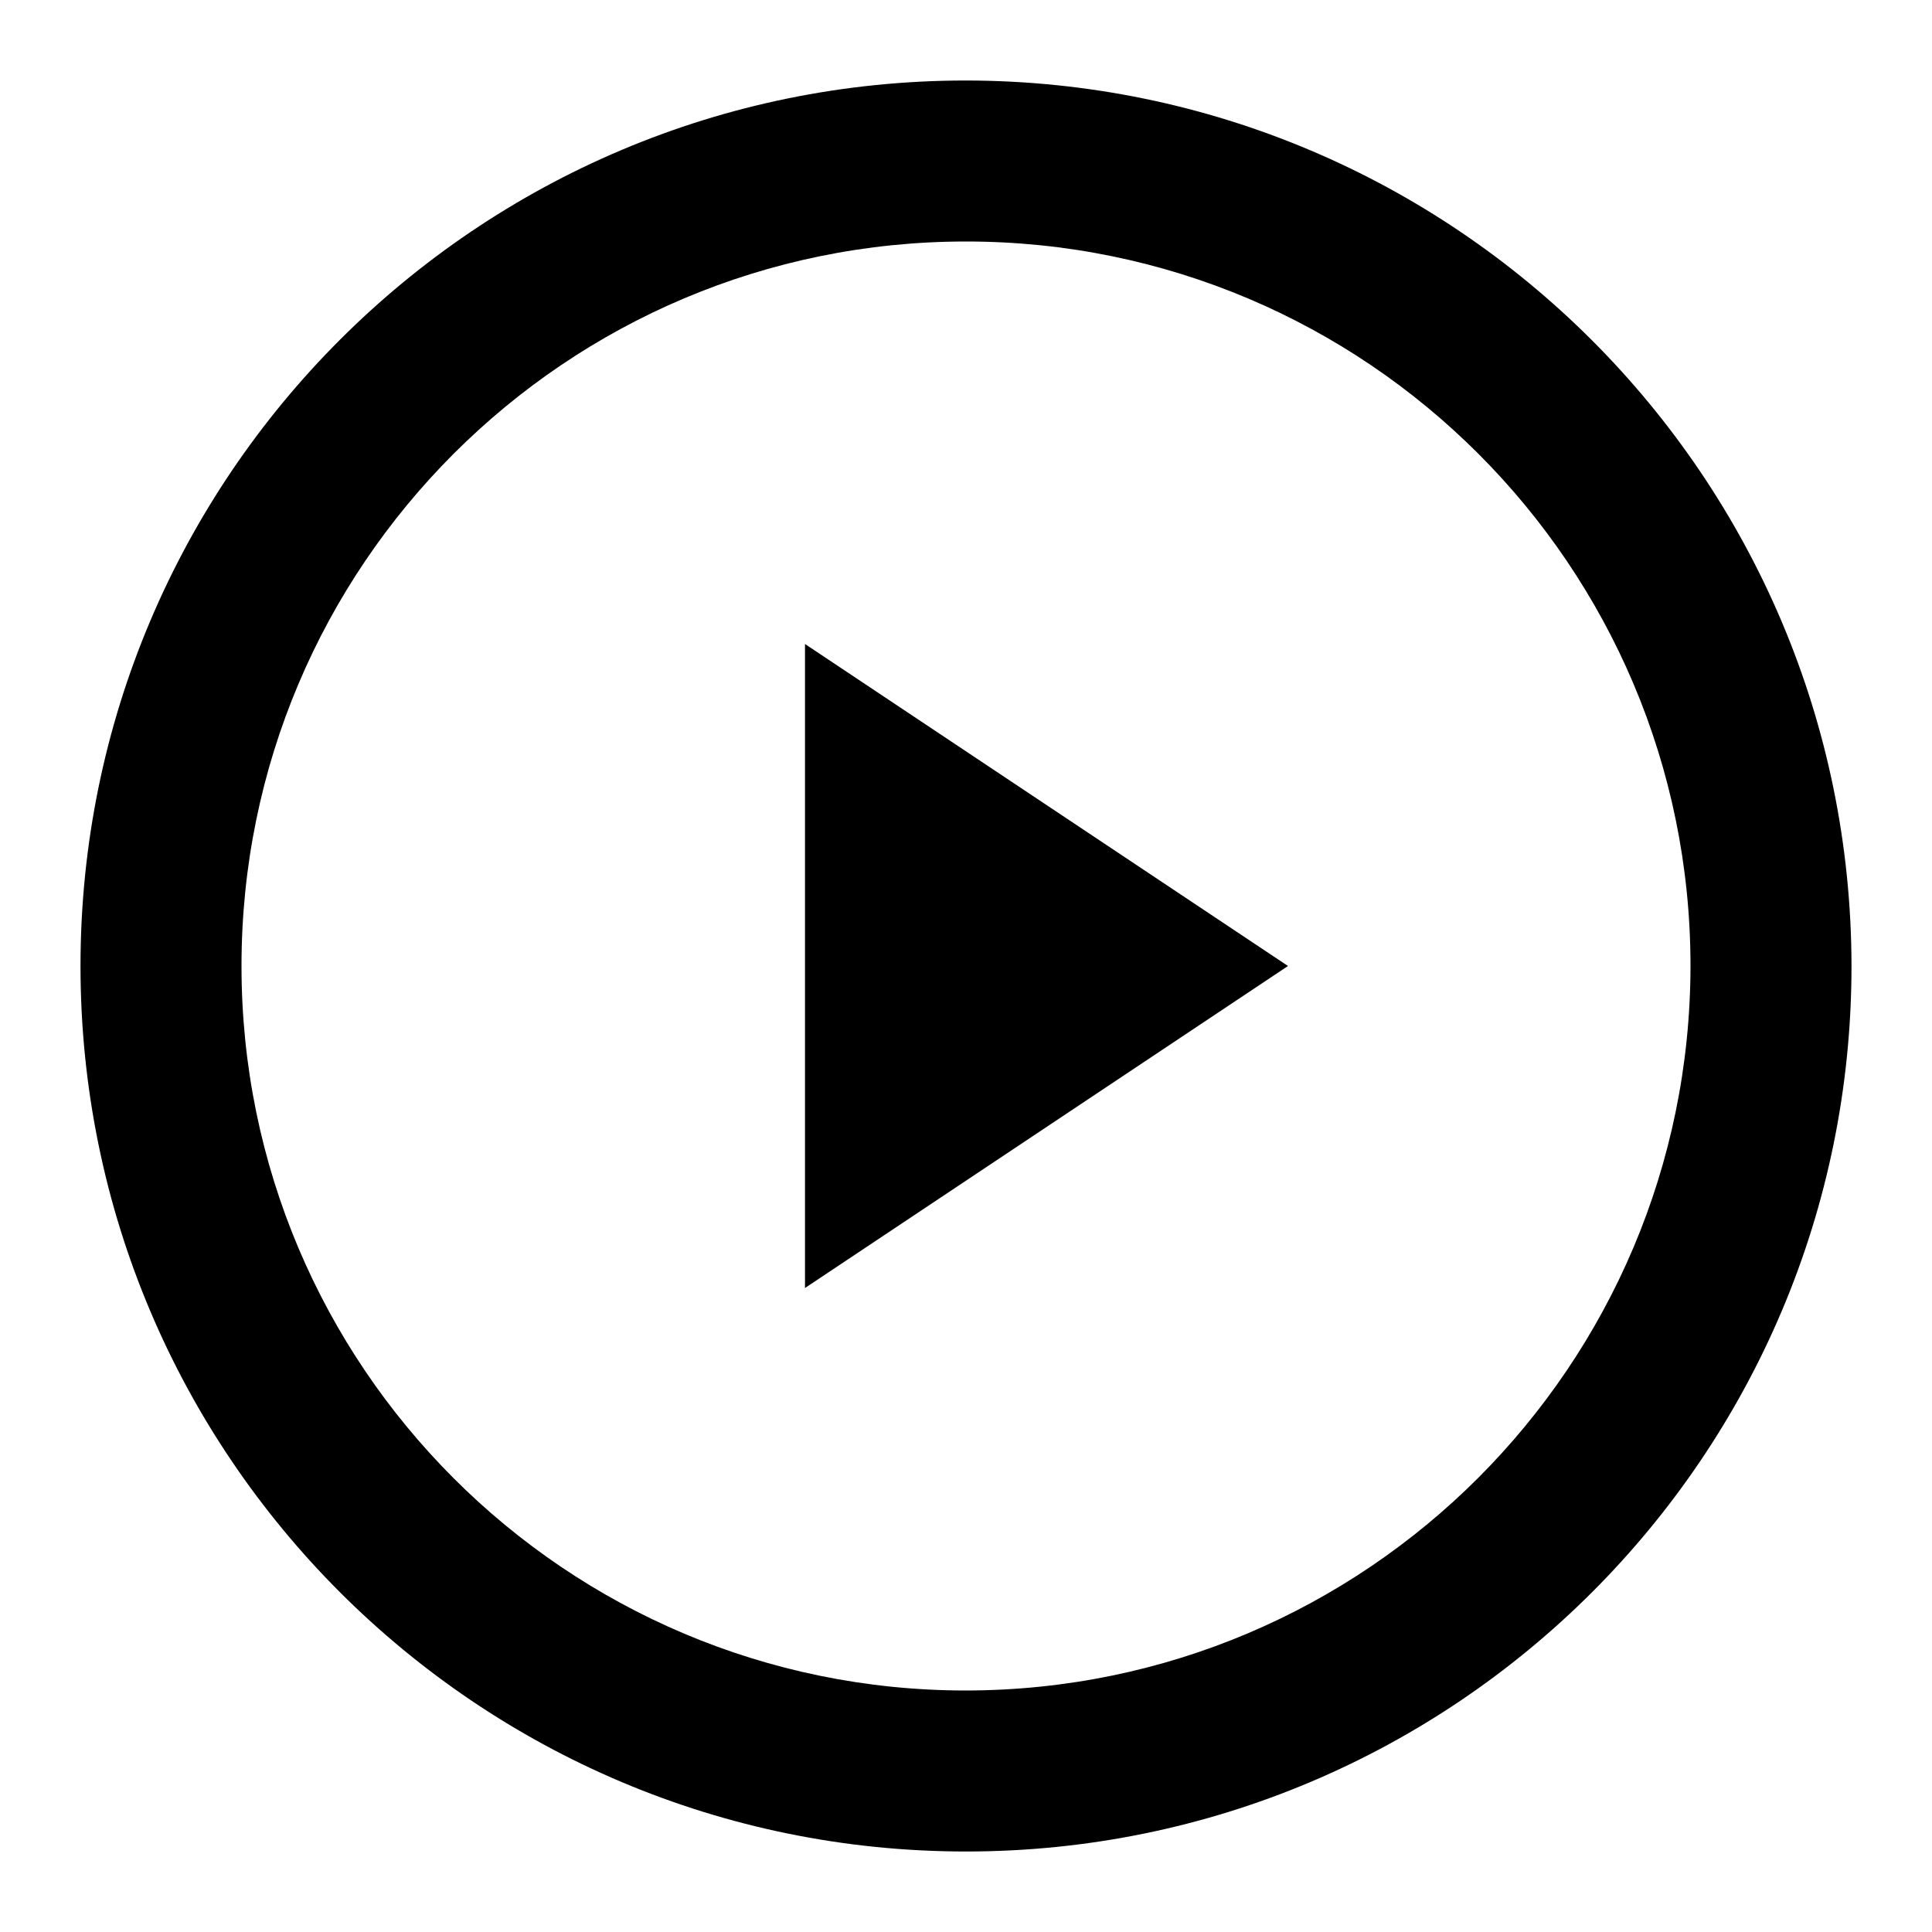
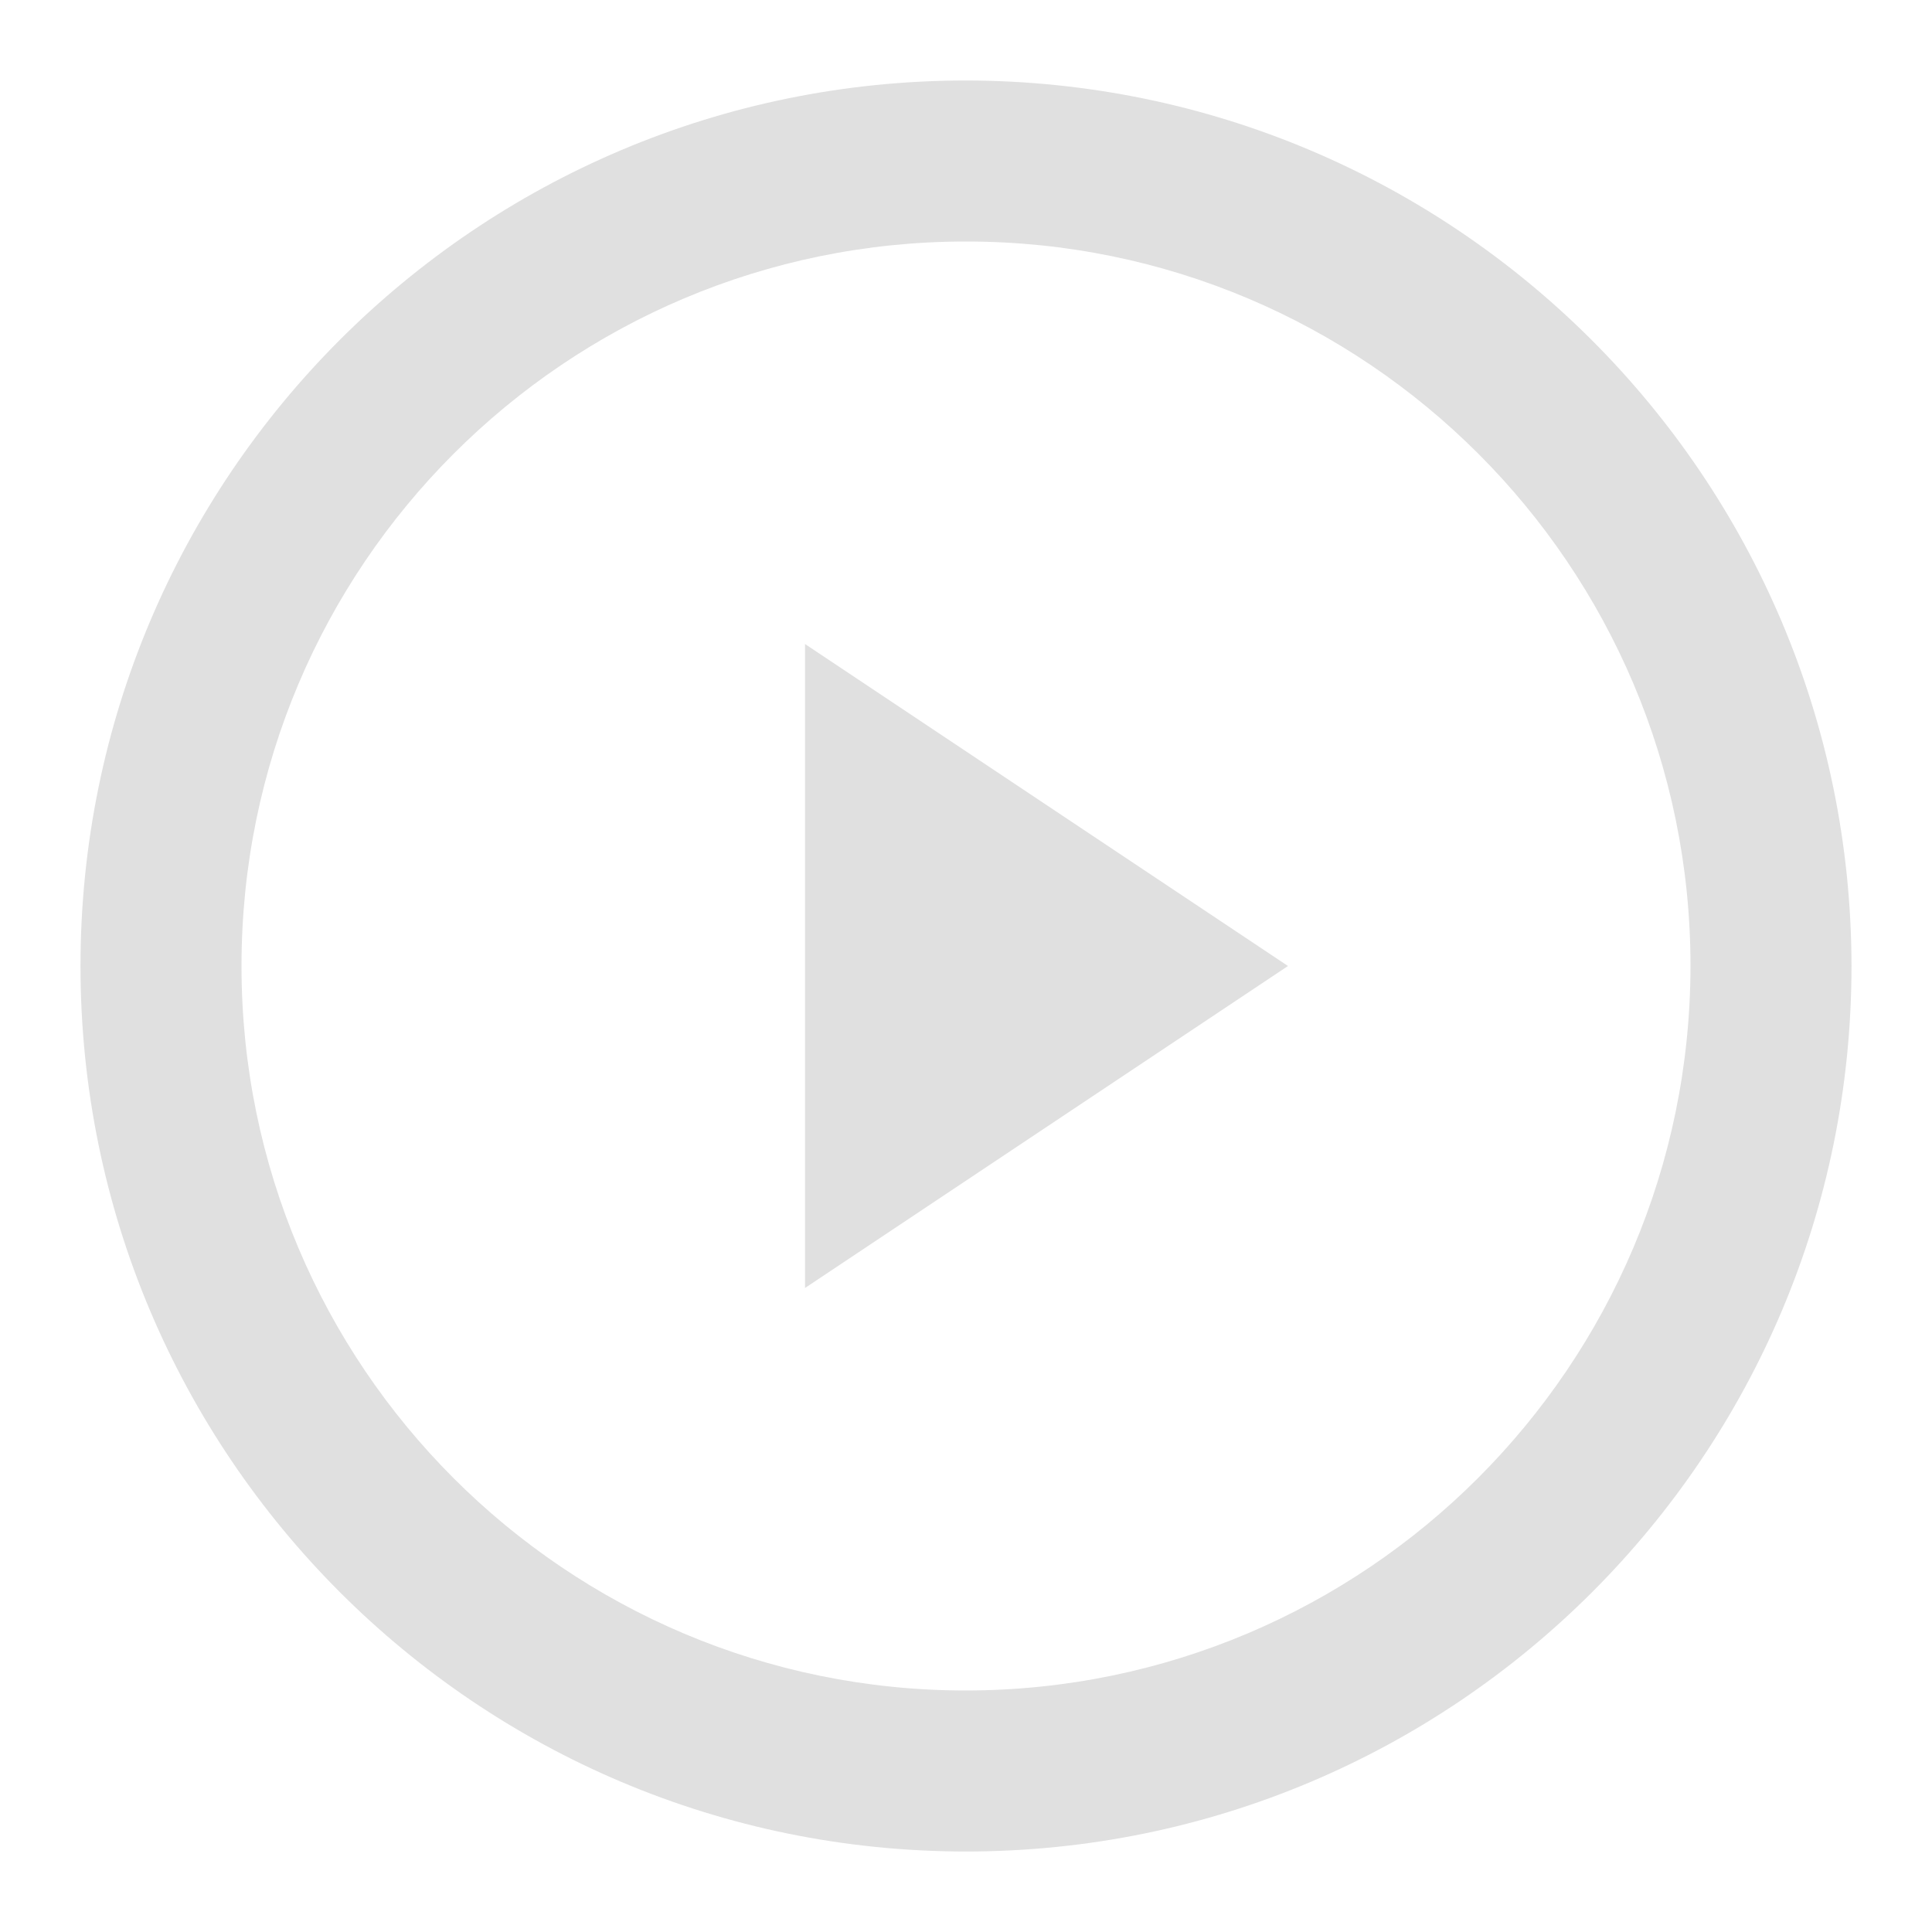
- <svg xmlns="http://www.w3.org/2000/svg" fill="#000000" width="800px" height="800px" viewBox="0 0 24 24">
+ <svg xmlns="http://www.w3.org/2000/svg" fill="#E0E0E0" width="800px" height="800px" viewBox="0 0 24 24">
  <path d="M12,1A11,11,0,1,0,23,12,11.013,11.013,0,0,0,12,1Zm0,20a9,9,0,1,1,9-9A9.011,9.011,0,0,1,12,21ZM10,8l6,4-6,4Z" />
</svg>
